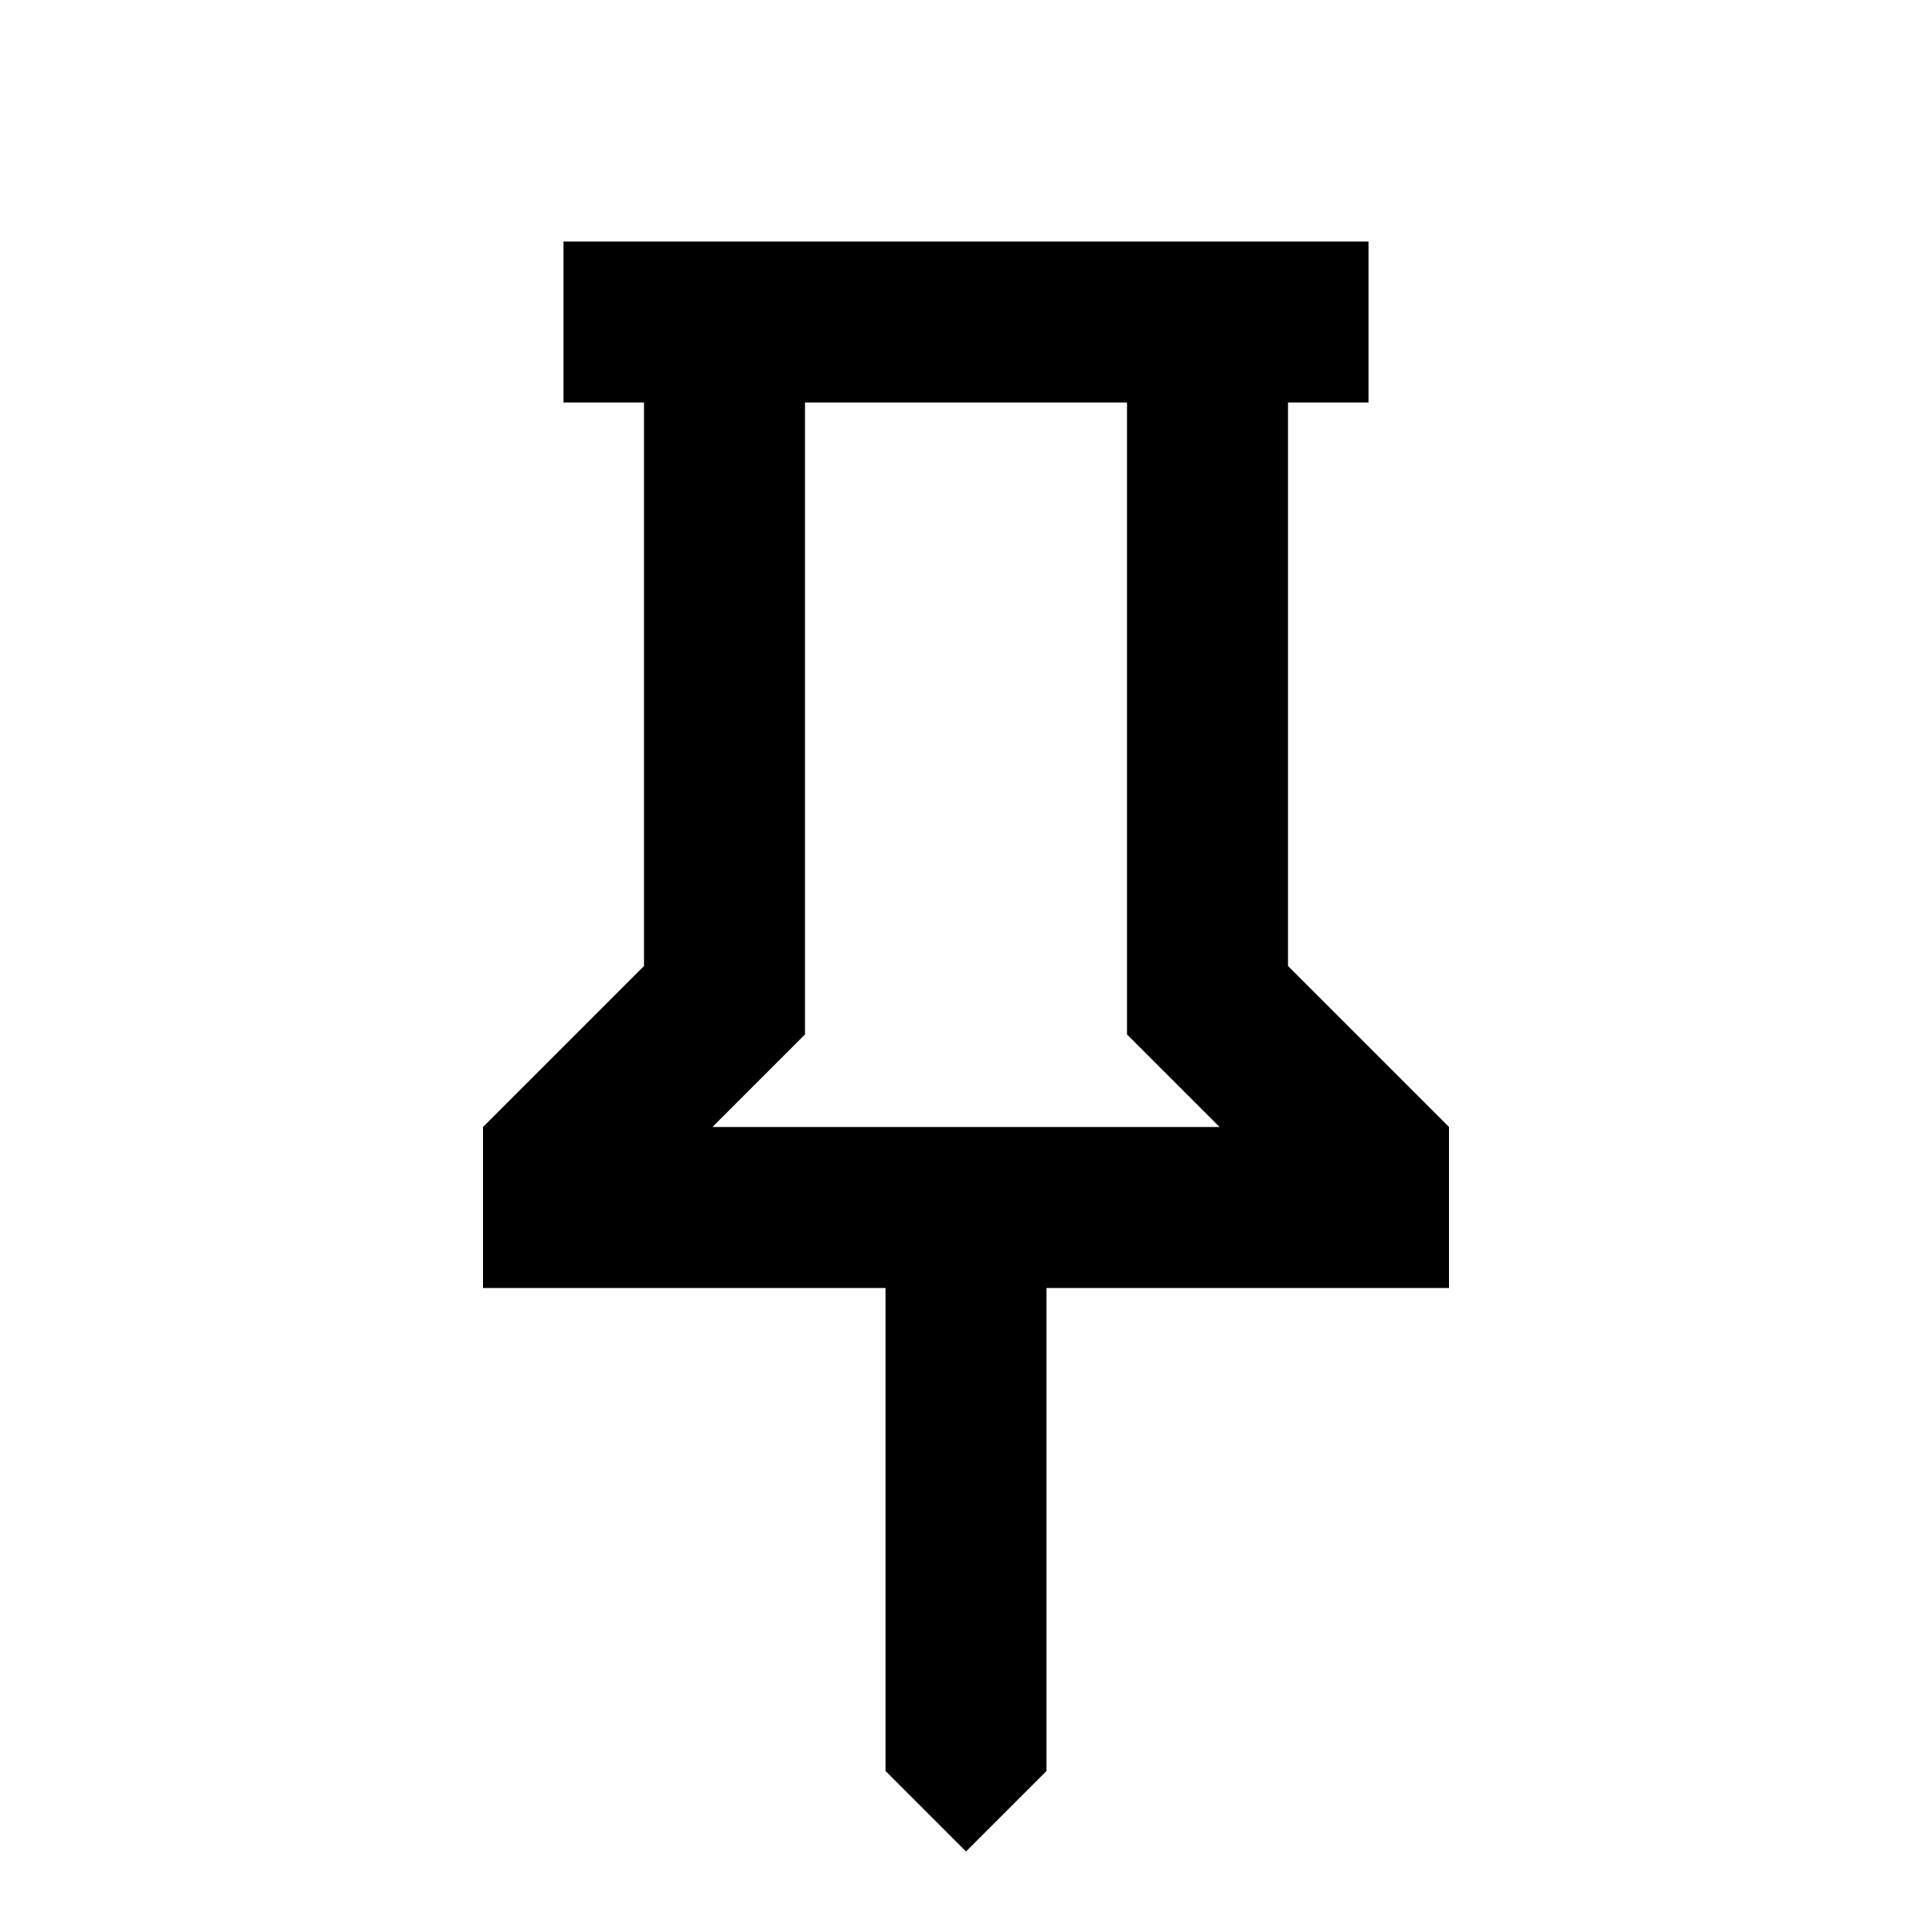
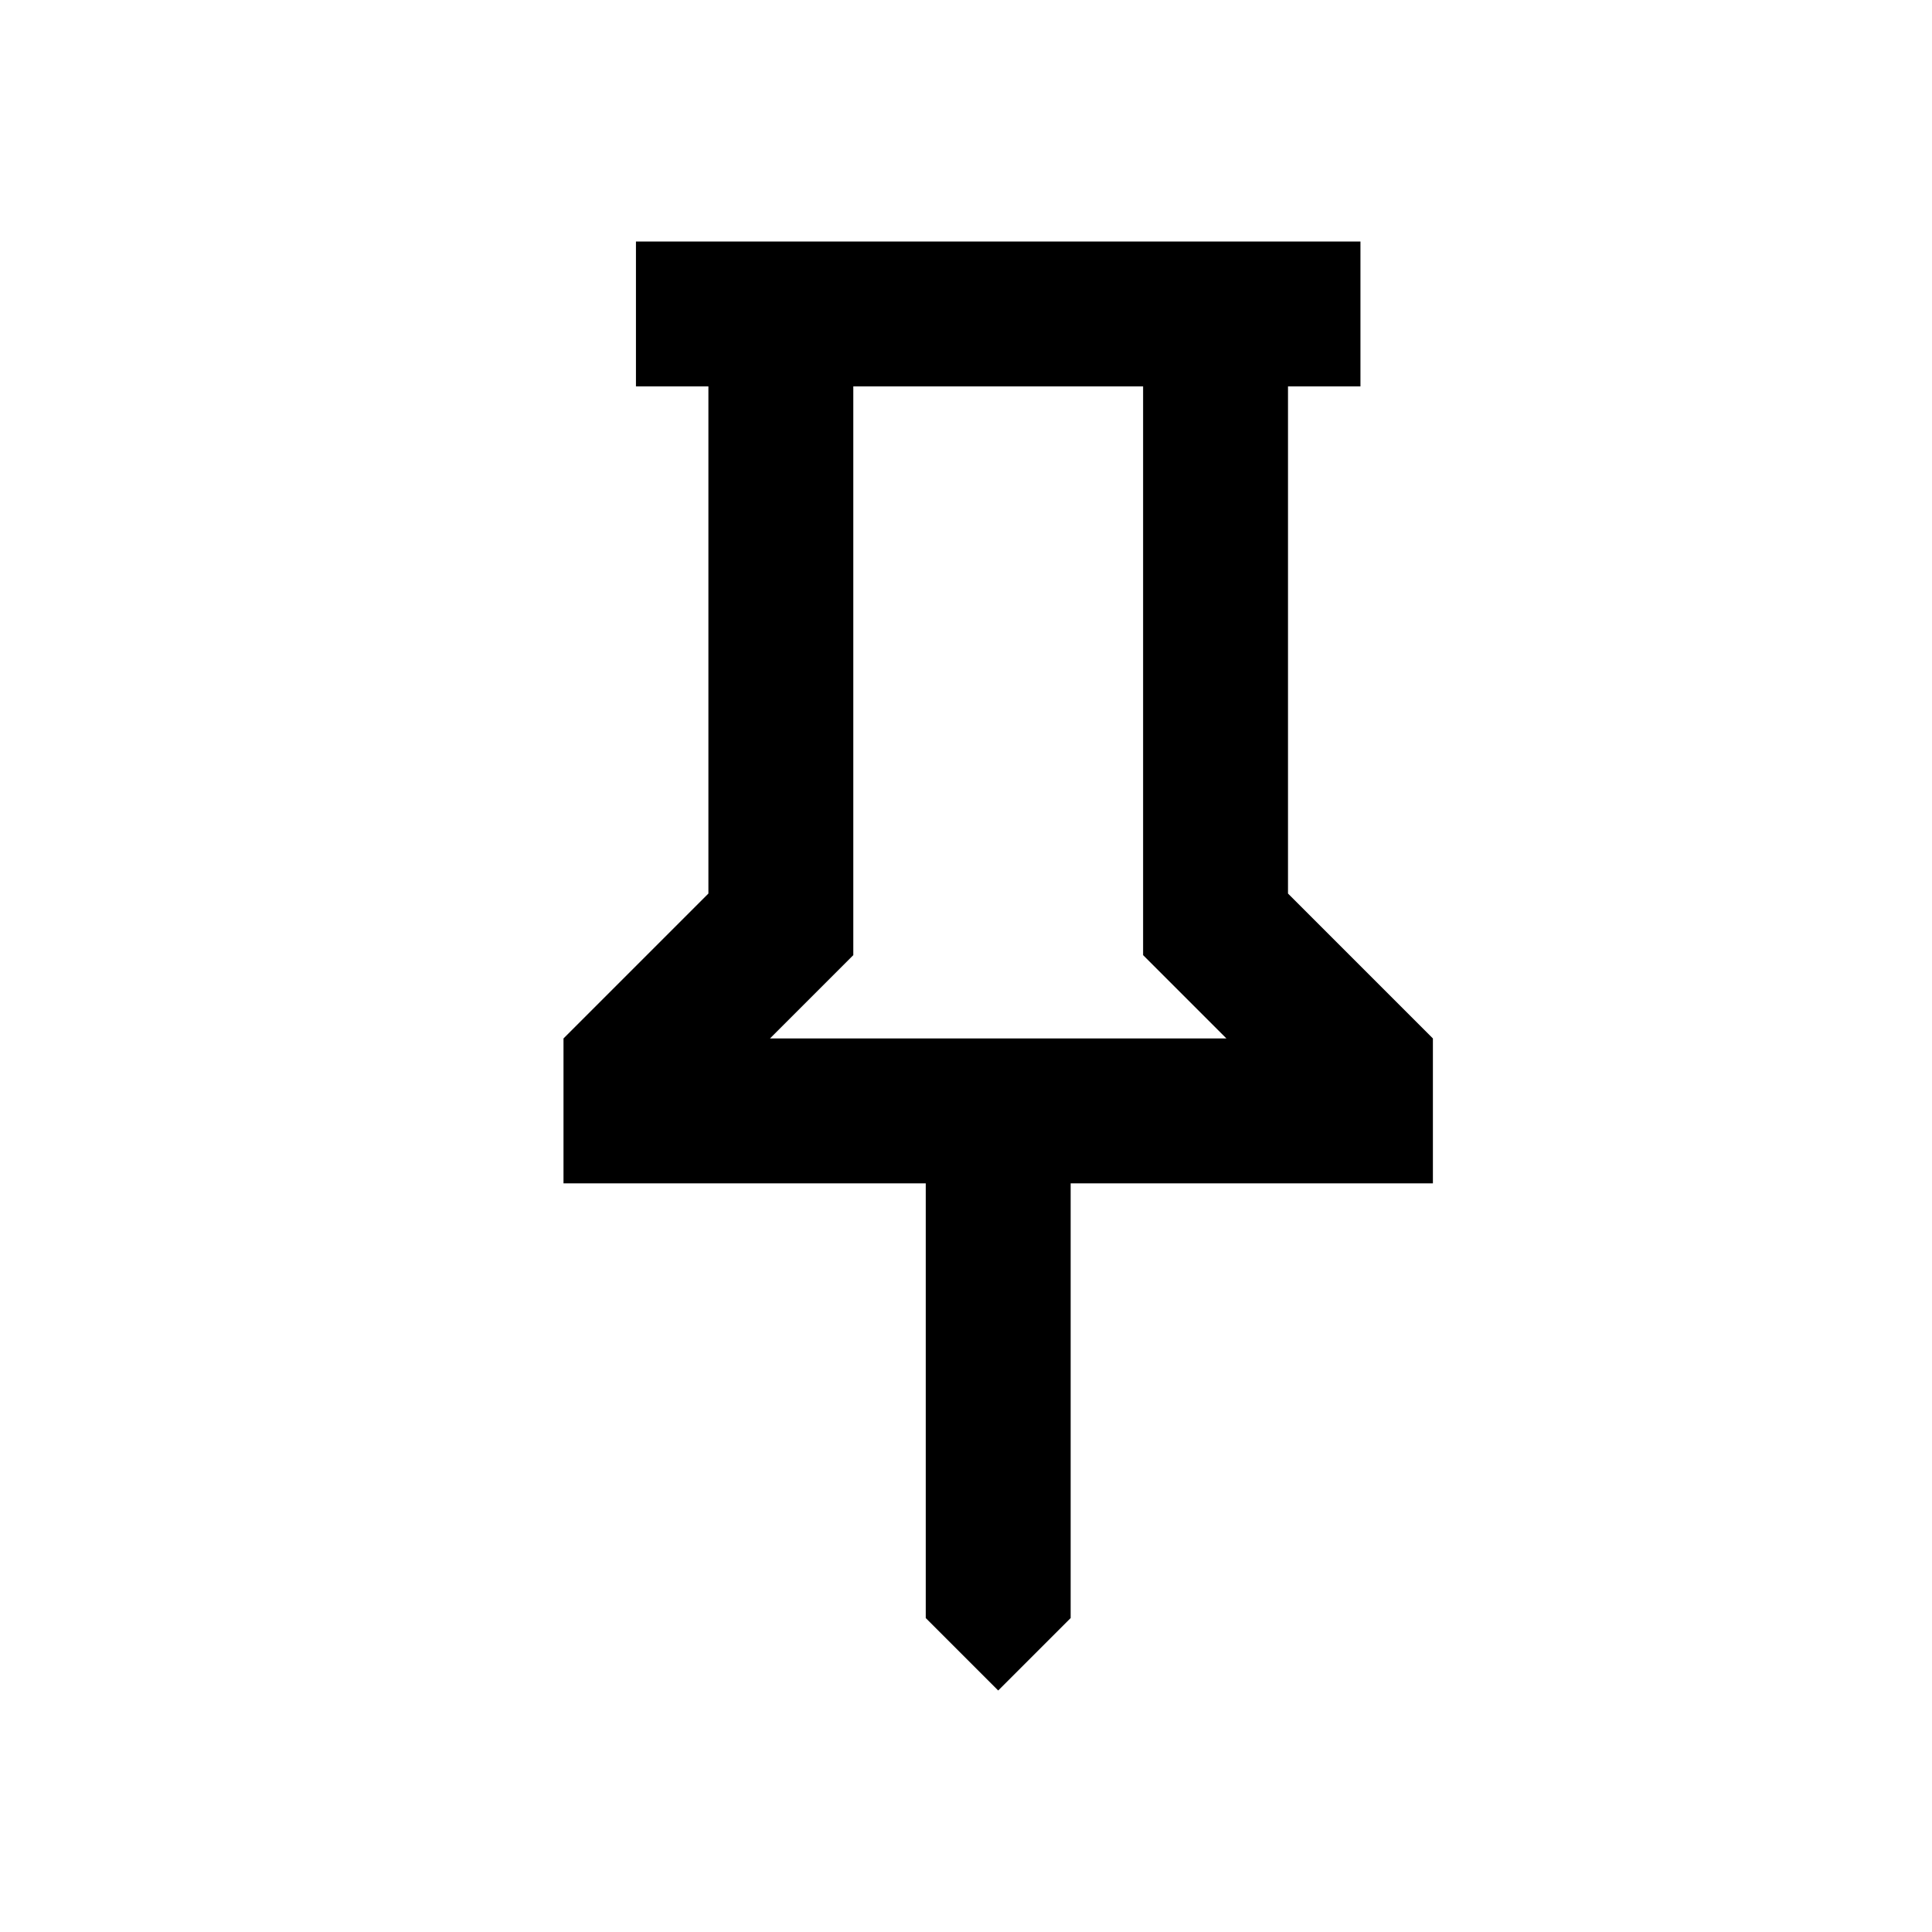
<svg xmlns="http://www.w3.org/2000/svg" width="24" height="24" viewBox="0 0 24 24">
-   <path d="M16 12L18 14V16H13V22L12 23L11 22V16H6V14L8 12V5H7V3H17V5H16V12ZM8.85 14H15.15L14 12.85V5H10V12.85L8.85 14Z" fill="black" />
+   <path d="M16 11.1L17.8 12.9V14.7H13.3V20.1L12.4 21L11.5 20.1V14.7H7V12.9L8.8 11.1V4.8H7.9V3H16.9V4.8H16V11.1ZM9.565 12.9H15.235L14.2 11.865V4.8H10.6V11.865L9.565 12.9Z" fill="black" />
</svg>
